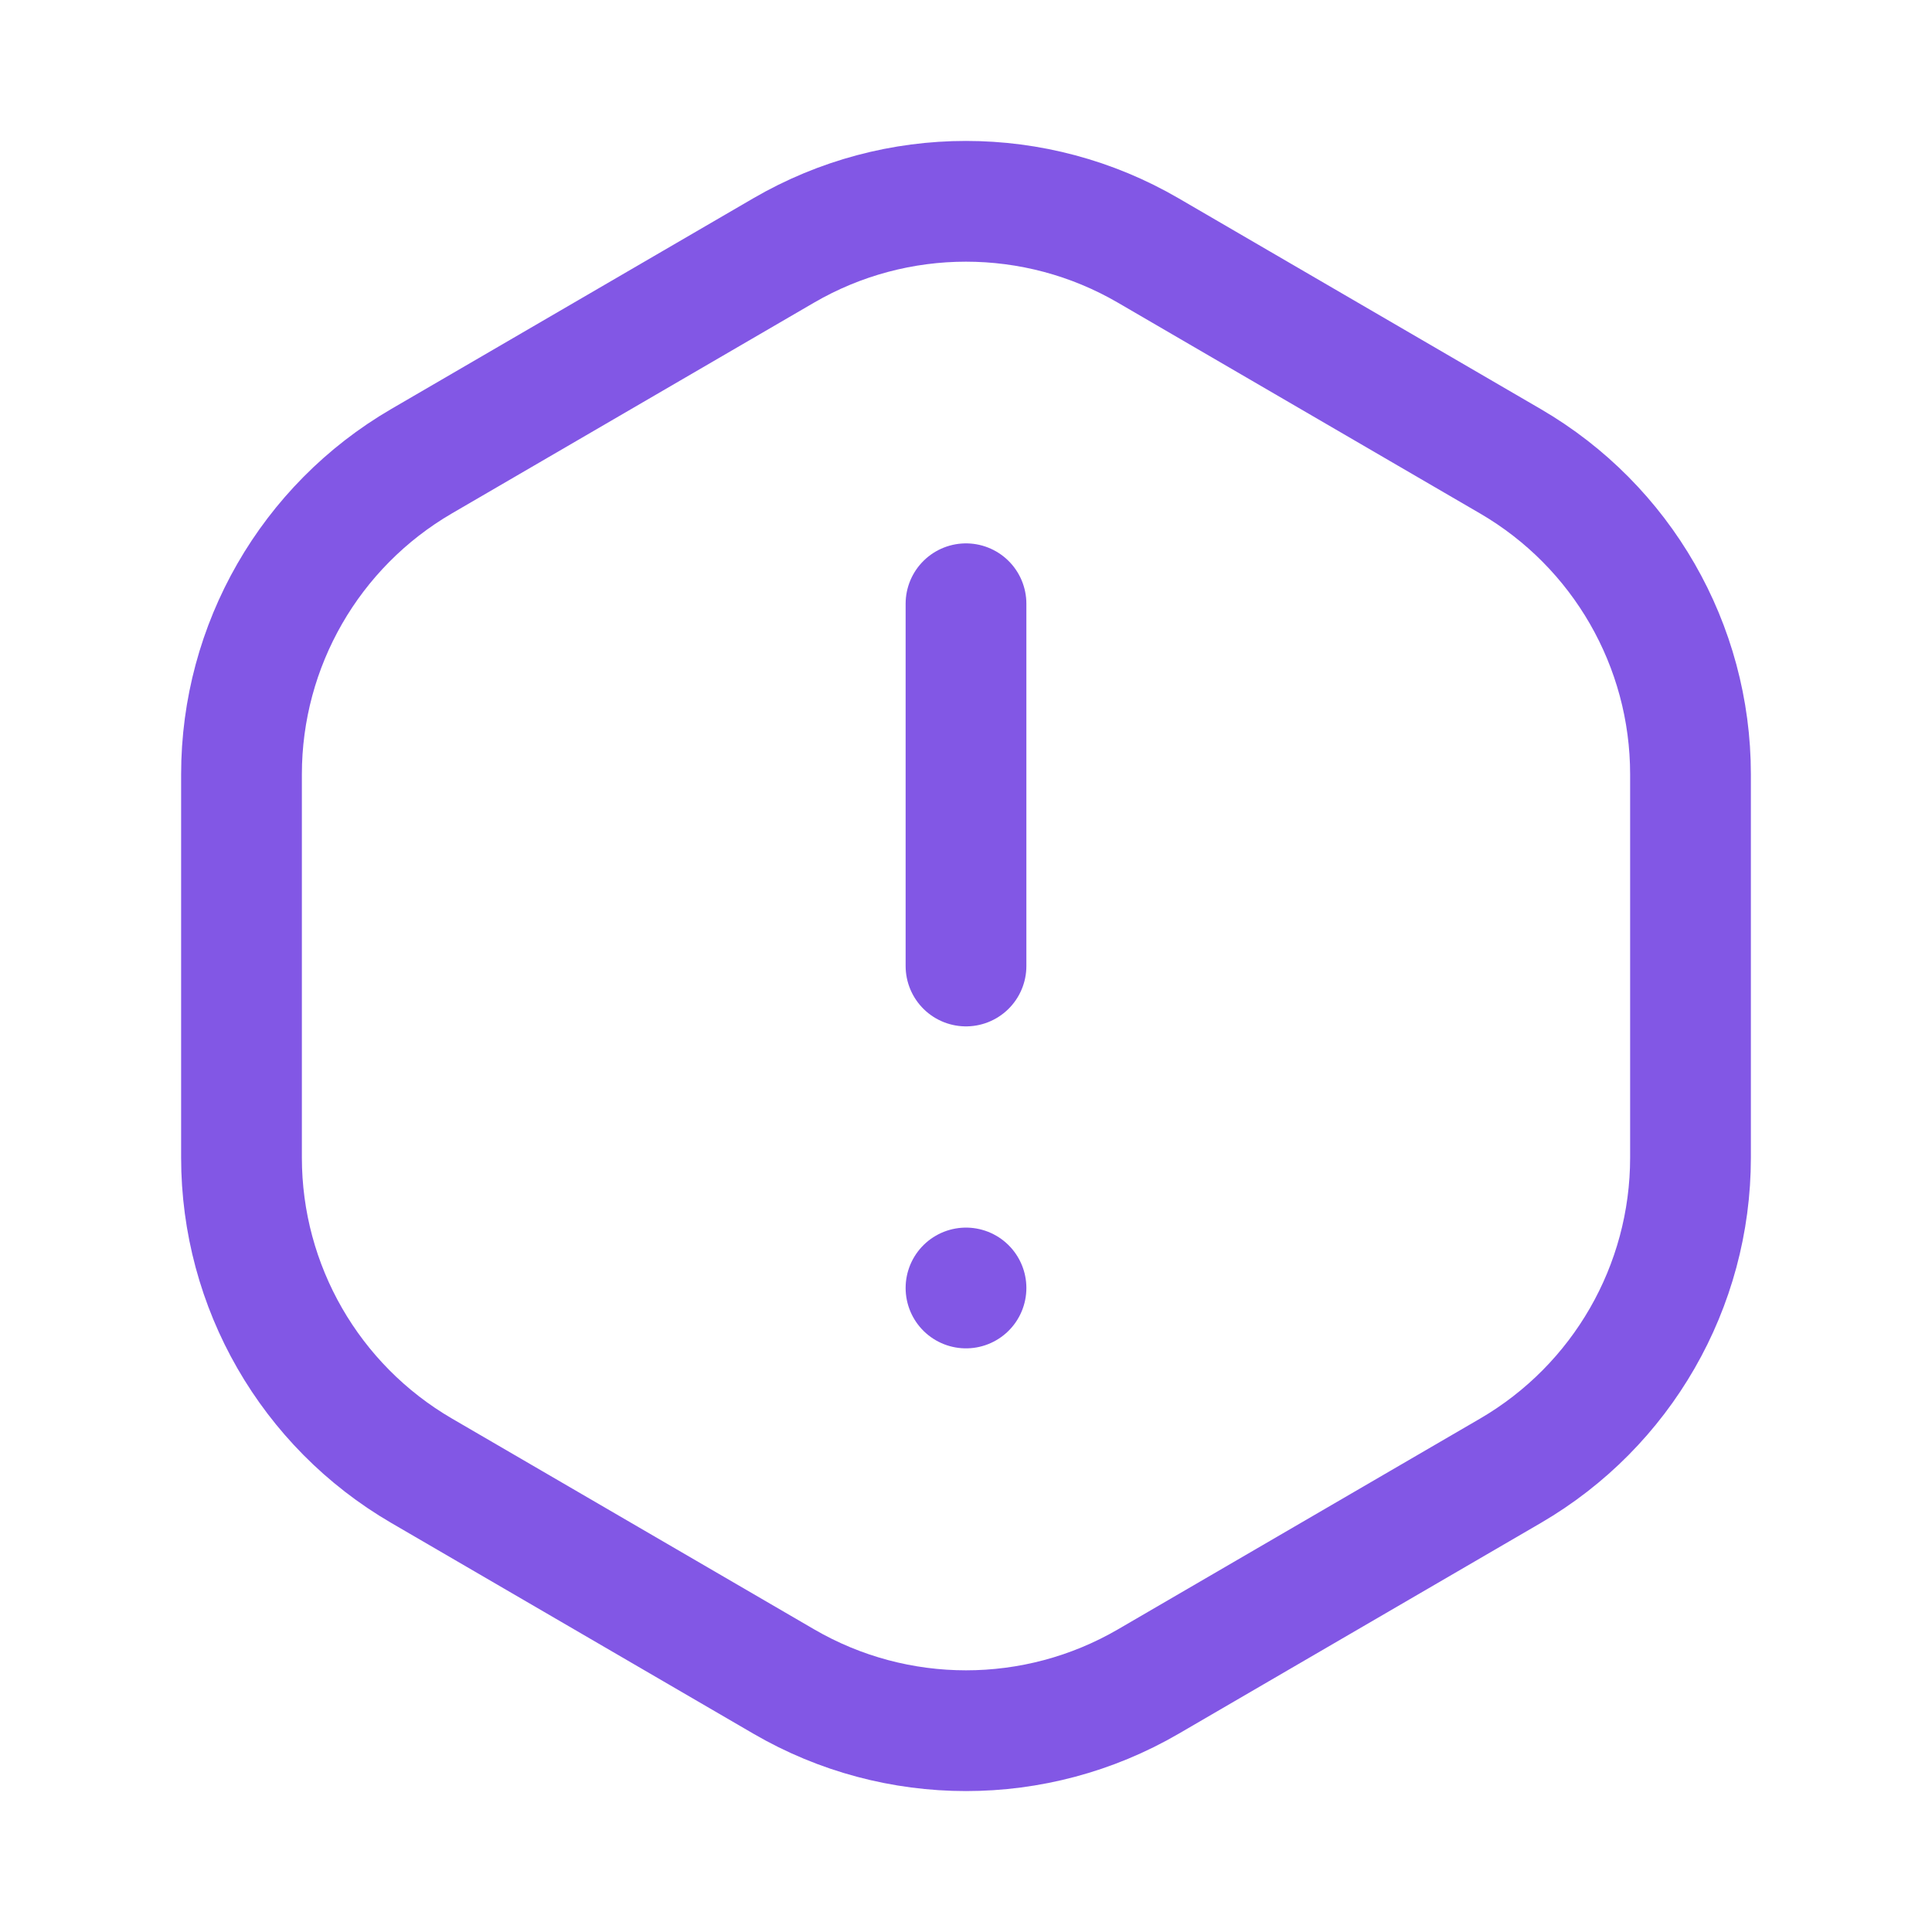
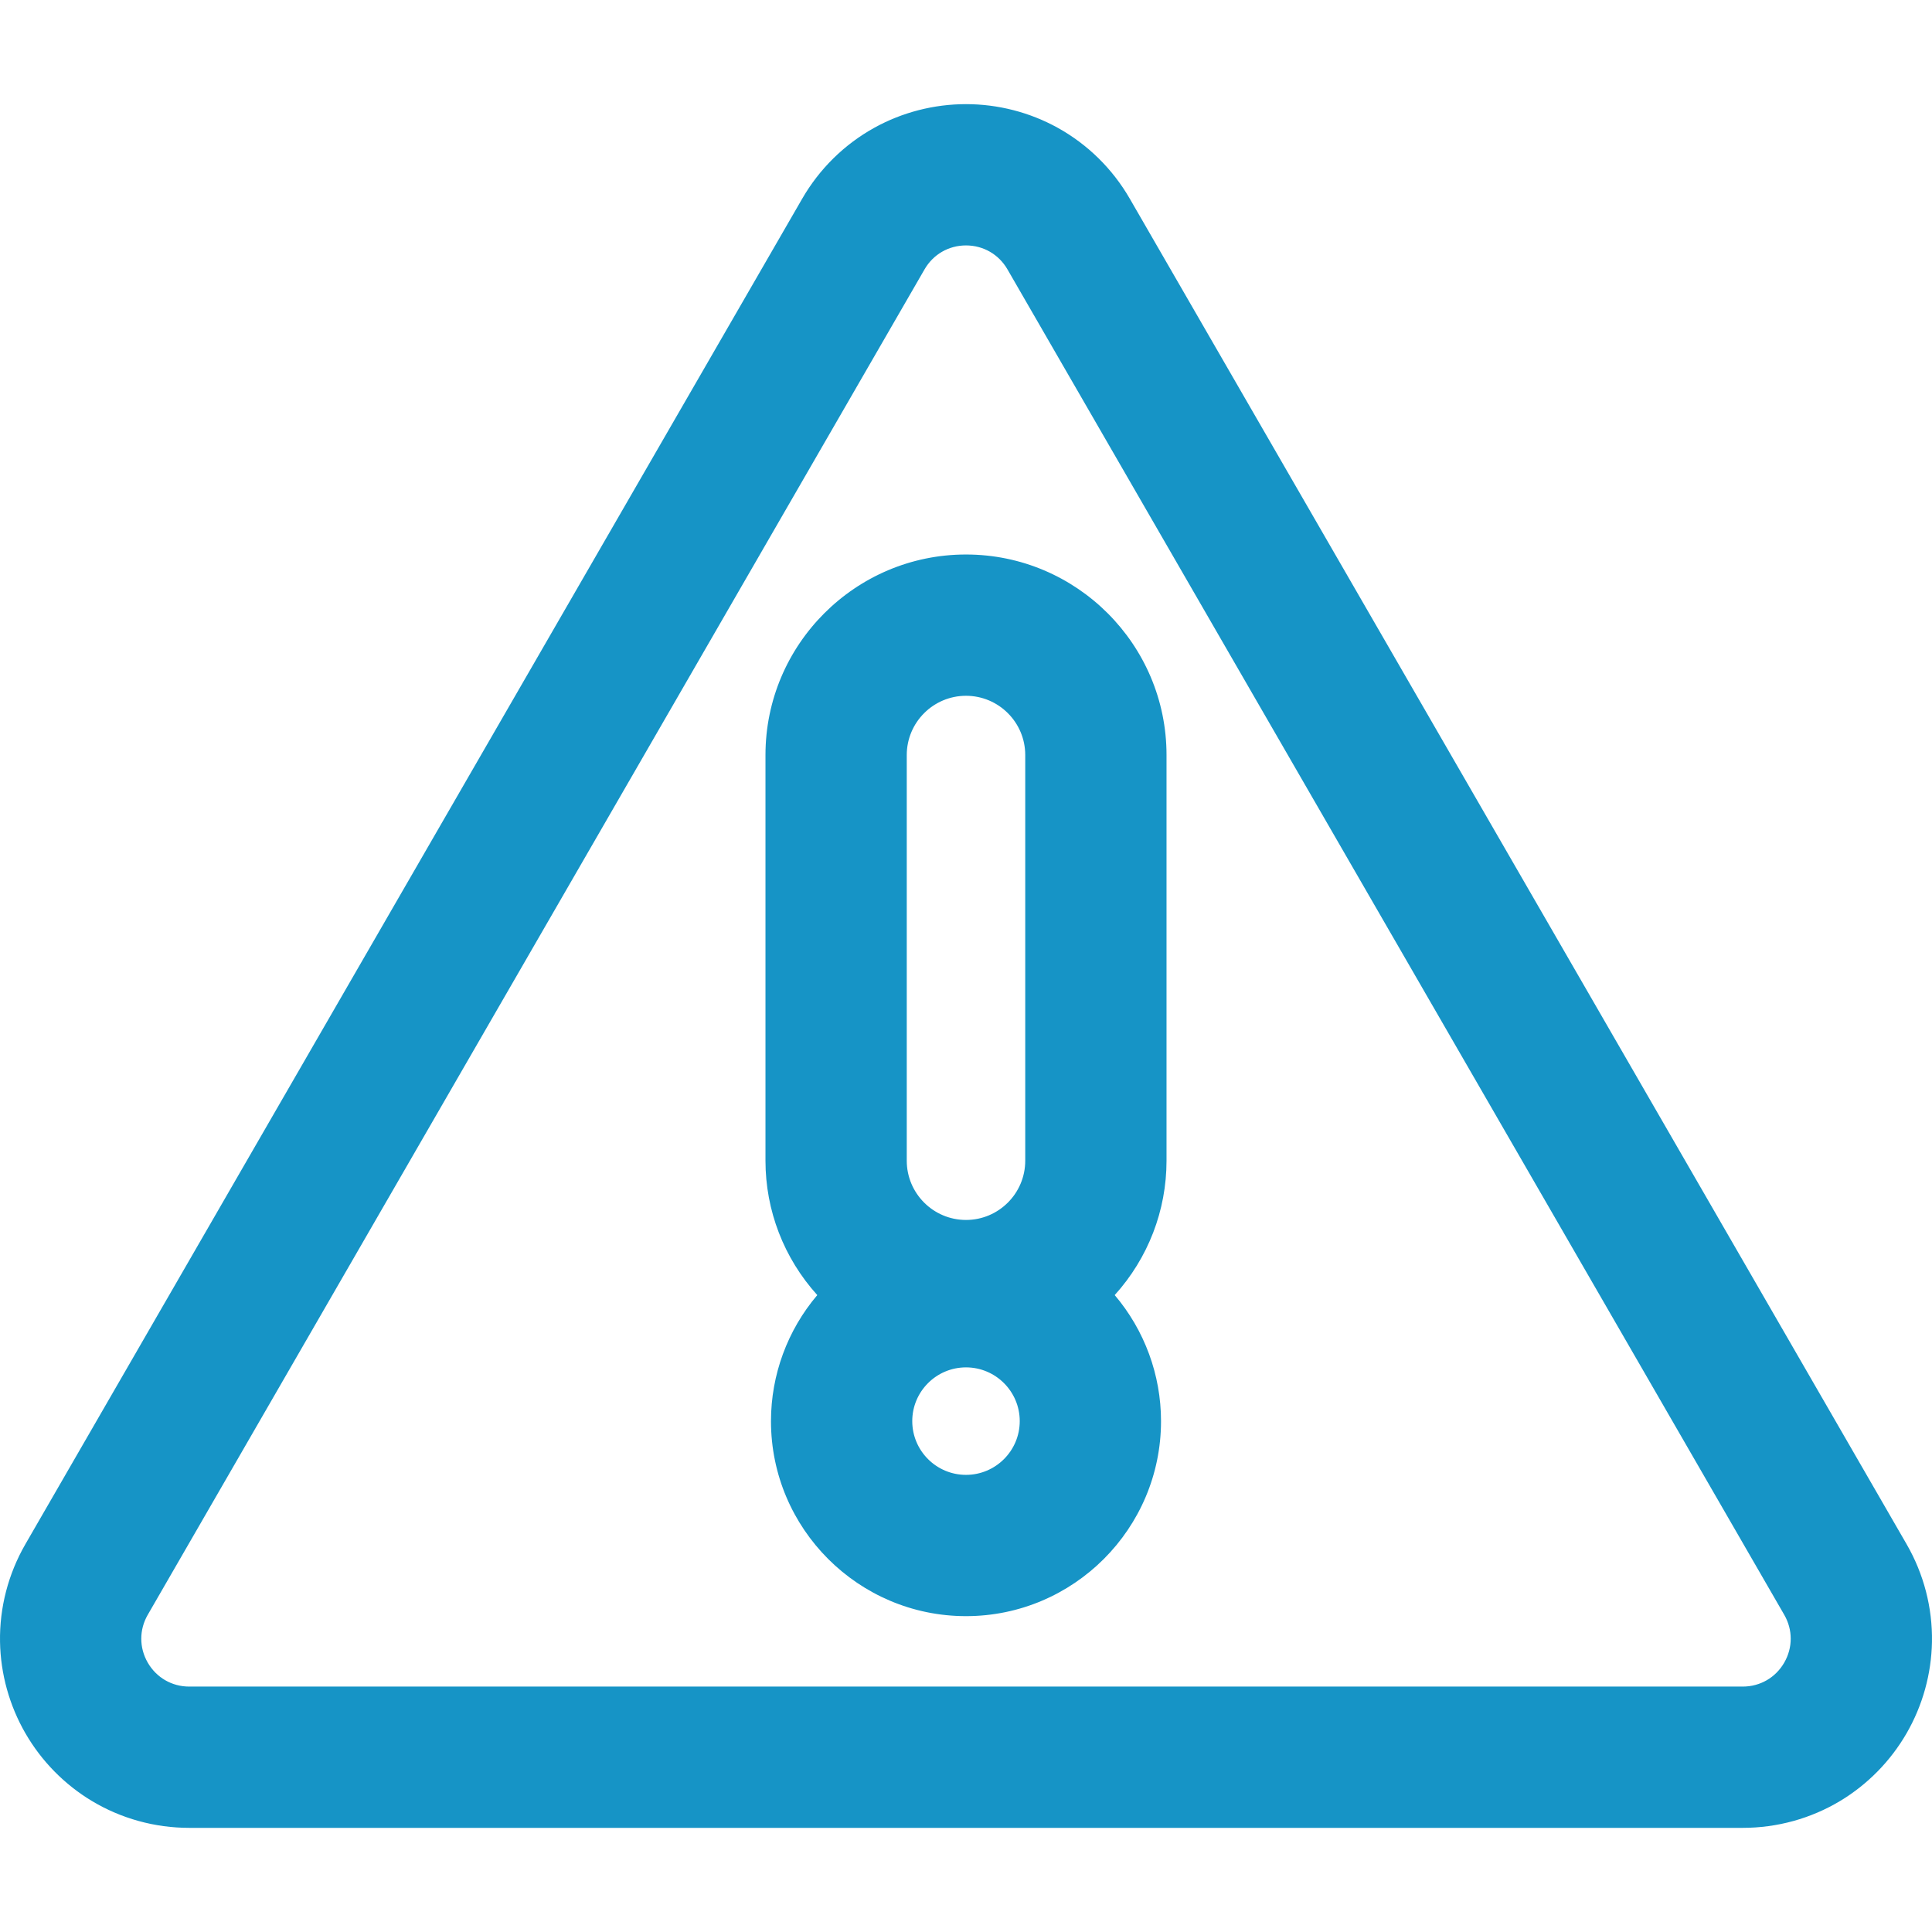
- <svg xmlns="http://www.w3.org/2000/svg" width="32" height="32" viewBox="0 0 32 32" fill="none">
-   <path d="M16 16V10" stroke="#8257E5" stroke-width="2" stroke-linecap="round" stroke-linejoin="round" />
-   <path d="M16 21.333L16 21.333" stroke="#8257E5" stroke-width="2" stroke-linecap="round" stroke-linejoin="round" />
-   <path d="M4 19.174V12.825C4 10.689 5.136 8.715 6.981 7.64L12.981 4.148C14.847 3.063 17.152 3.063 19.017 4.148L25.017 7.64C26.864 8.715 28 10.689 28 12.825V19.174C28 21.311 26.864 23.285 25.019 24.36L19.019 27.852C17.153 28.937 14.848 28.937 12.983 27.852L6.983 24.36C5.136 23.285 4 21.311 4 19.174V19.174Z" stroke="#8257E5" stroke-width="2" stroke-linecap="round" stroke-linejoin="round" />
+ <svg xmlns="http://www.w3.org/2000/svg" version="1.1" id="Capa_1" x="0px" y="0px" width="512" height="512" viewBox="0 0 599.503 599.503" style="enable-background:new 0 0 599.503 599.503;" xml:space="preserve" class="">
+   <g>
+     <g>
+       <g>
+         <path d="M8.318,537.591c4.938,8.553,12.004,15.75,20.437,20.818c9.014,5.416,19.374,8.277,29.96,8.277h482.071    c10.587,0,20.947-2.861,29.961-8.277c8.432-5.068,15.499-12.266,20.437-20.818s7.639-18.271,7.811-28.107    c0.184-10.514-2.518-20.918-7.812-30.086L350.147,61.913c-5.293-9.168-12.952-16.709-22.149-21.808    c-8.604-4.769-18.372-7.29-28.247-7.29s-19.643,2.521-28.247,7.29c-9.197,5.097-16.857,12.639-22.15,21.808L8.319,479.398    c-5.293,9.168-7.994,19.572-7.81,30.086C0.681,519.32,3.381,529.039,8.318,537.591z M45.419,500.818L286.454,83.333    c2.955-5.118,8.125-7.677,13.296-7.677c5.17,0,10.341,2.559,13.296,7.677l241.035,417.485    c5.909,10.236-1.478,23.029-13.297,23.029H58.716C46.896,523.847,39.51,511.054,45.419,500.818z" data-original="#000000" class="active-path" data-old_color="#000000" style="fill:#1694C6" />
+         <path d="M540.786,567.187H58.715c-10.679,0-21.128-2.887-30.218-8.349c-8.506-5.113-15.634-12.374-20.612-20.997    c-4.979-8.626-7.703-18.43-7.876-28.349c-0.186-10.605,2.538-21.098,7.877-30.345L248.92,61.664    c5.339-9.248,13.065-16.854,22.341-21.996c8.679-4.81,18.53-7.352,28.489-7.352s19.811,2.542,28.489,7.352    c9.277,5.143,17.002,12.748,22.34,21.995l241.035,417.485c5.34,9.246,8.064,19.739,7.879,30.345    c-0.174,9.919-2.897,19.722-7.878,28.349c-4.978,8.623-12.105,15.884-20.611,20.997    C561.915,564.3,551.465,567.187,540.786,567.187z M299.751,33.316c-9.79,0-19.474,2.499-28.005,7.227    c-9.118,5.053-16.711,12.529-21.959,21.621L8.752,479.648c-5.248,9.09-7.926,19.403-7.743,29.827    c0.17,9.75,2.848,19.387,7.743,27.866c4.894,8.477,11.9,15.614,20.261,20.64c8.934,5.368,19.205,8.206,29.703,8.206h482.071    c10.498,0,20.769-2.838,29.703-8.206c8.361-5.026,15.368-12.163,20.262-20.64c4.896-8.48,7.573-18.116,7.743-27.866    c0.183-10.424-2.496-20.737-7.744-29.827L349.715,62.163c-5.248-9.09-12.841-16.566-21.959-21.62    C319.225,35.815,309.541,33.316,299.751,33.316z M540.785,524.347H58.716c-5.731,0-10.864-2.963-13.729-7.926    c-2.866-4.963-2.866-10.89,0-15.854L286.021,83.083c2.866-4.964,7.998-7.927,13.729-7.927c5.731,0,10.864,2.963,13.729,7.927    l241.035,417.485c2.866,4.964,2.866,10.891,0,15.854C551.649,521.384,546.517,524.347,540.785,524.347z M299.75,76.156    c-5.37,0-10.179,2.776-12.863,7.427L45.852,501.068c-2.685,4.65-2.685,10.203,0,14.854c2.685,4.649,7.494,7.426,12.864,7.426    h482.069c5.37,0,10.179-2.776,12.863-7.426c2.686-4.65,2.686-10.203,0.001-14.854L312.614,83.583    C309.929,78.932,305.12,76.156,299.75,76.156z" data-original="#000000" class="active-path" data-old_color="#000000" style="fill:#1694C6" />
+       </g>
+       <g>
+         <path d="M239.735,440.976c0,33.094,26.923,60.016,60.016,60.016s60.016-26.922,60.016-60.016c0-14.932-5.482-28.605-14.538-39.119    c10.082-10.99,16.245-25.631,16.245-41.686V234.286c0-34.034-27.688-61.723-61.723-61.723s-61.723,27.689-61.723,61.723v125.885    c0,16.055,6.164,30.695,16.246,41.686C245.217,412.371,239.735,426.044,239.735,440.976z M299.751,458.152    c-9.486,0-17.176-7.689-17.176-17.176s7.69-17.176,17.176-17.176c9.486,0,17.176,7.689,17.176,17.176    S309.237,458.152,299.751,458.152z M280.868,234.286c0-10.429,8.454-18.882,18.883-18.882s18.883,8.454,18.883,18.882v125.885    c0,10.428-8.454,18.883-18.883,18.883s-18.883-8.455-18.883-18.883V234.286z" data-original="#000000" class="active-path" data-old_color="#000000" style="fill:#1694C6" />
+         <path d="M299.751,501.492c-33.369,0-60.516-27.147-60.516-60.516c0-14.315,5.101-28.186,14.372-39.108    c-10.372-11.468-16.079-26.257-16.079-41.696V234.286c0-34.31,27.913-62.223,62.223-62.223s62.223,27.913,62.223,62.223v125.885    c0,15.439-5.707,30.229-16.078,41.696c9.271,10.924,14.371,24.794,14.371,39.108C360.267,474.344,333.119,501.492,299.751,501.492    z M299.751,173.063c-33.758,0-61.223,27.464-61.223,61.223v125.885c0,15.336,5.723,30.021,16.114,41.348l0.3,0.327l-0.29,0.337    c-9.297,10.793-14.417,24.57-14.417,38.793c0,32.817,26.699,59.516,59.516,59.516c32.817,0,59.516-26.698,59.516-59.516    c0-14.222-5.12-27.999-14.417-38.793l-0.29-0.337l0.301-0.327c10.391-11.327,16.113-26.012,16.113-41.348V234.286    C360.974,200.528,333.509,173.063,299.751,173.063z M299.751,458.652c-9.747,0-17.676-7.93-17.676-17.676    s7.929-17.676,17.676-17.676c9.746,0,17.676,7.93,17.676,17.676S309.497,458.652,299.751,458.652z M299.751,424.3    c-9.195,0-16.676,7.48-16.676,16.676s7.48,16.676,16.676,16.676s16.676-7.48,16.676-16.676S308.946,424.3,299.751,424.3z     M299.751,379.554c-10.688,0-19.383-8.695-19.383-19.383V234.286c0-10.688,8.695-19.382,19.383-19.382    c10.688,0,19.383,8.695,19.383,19.382v125.885C319.134,370.859,310.438,379.554,299.751,379.554z M299.751,215.904    c-10.136,0-18.383,8.246-18.383,18.382v125.885c0,10.137,8.247,18.383,18.383,18.383c10.137,0,18.383-8.246,18.383-18.383V234.286    C318.134,224.15,309.888,215.904,299.751,215.904z" data-original="#000000" class="active-path" data-old_color="#000000" style="fill:#1694C6" />
+       </g>
+     </g>
+   </g>
</svg>
